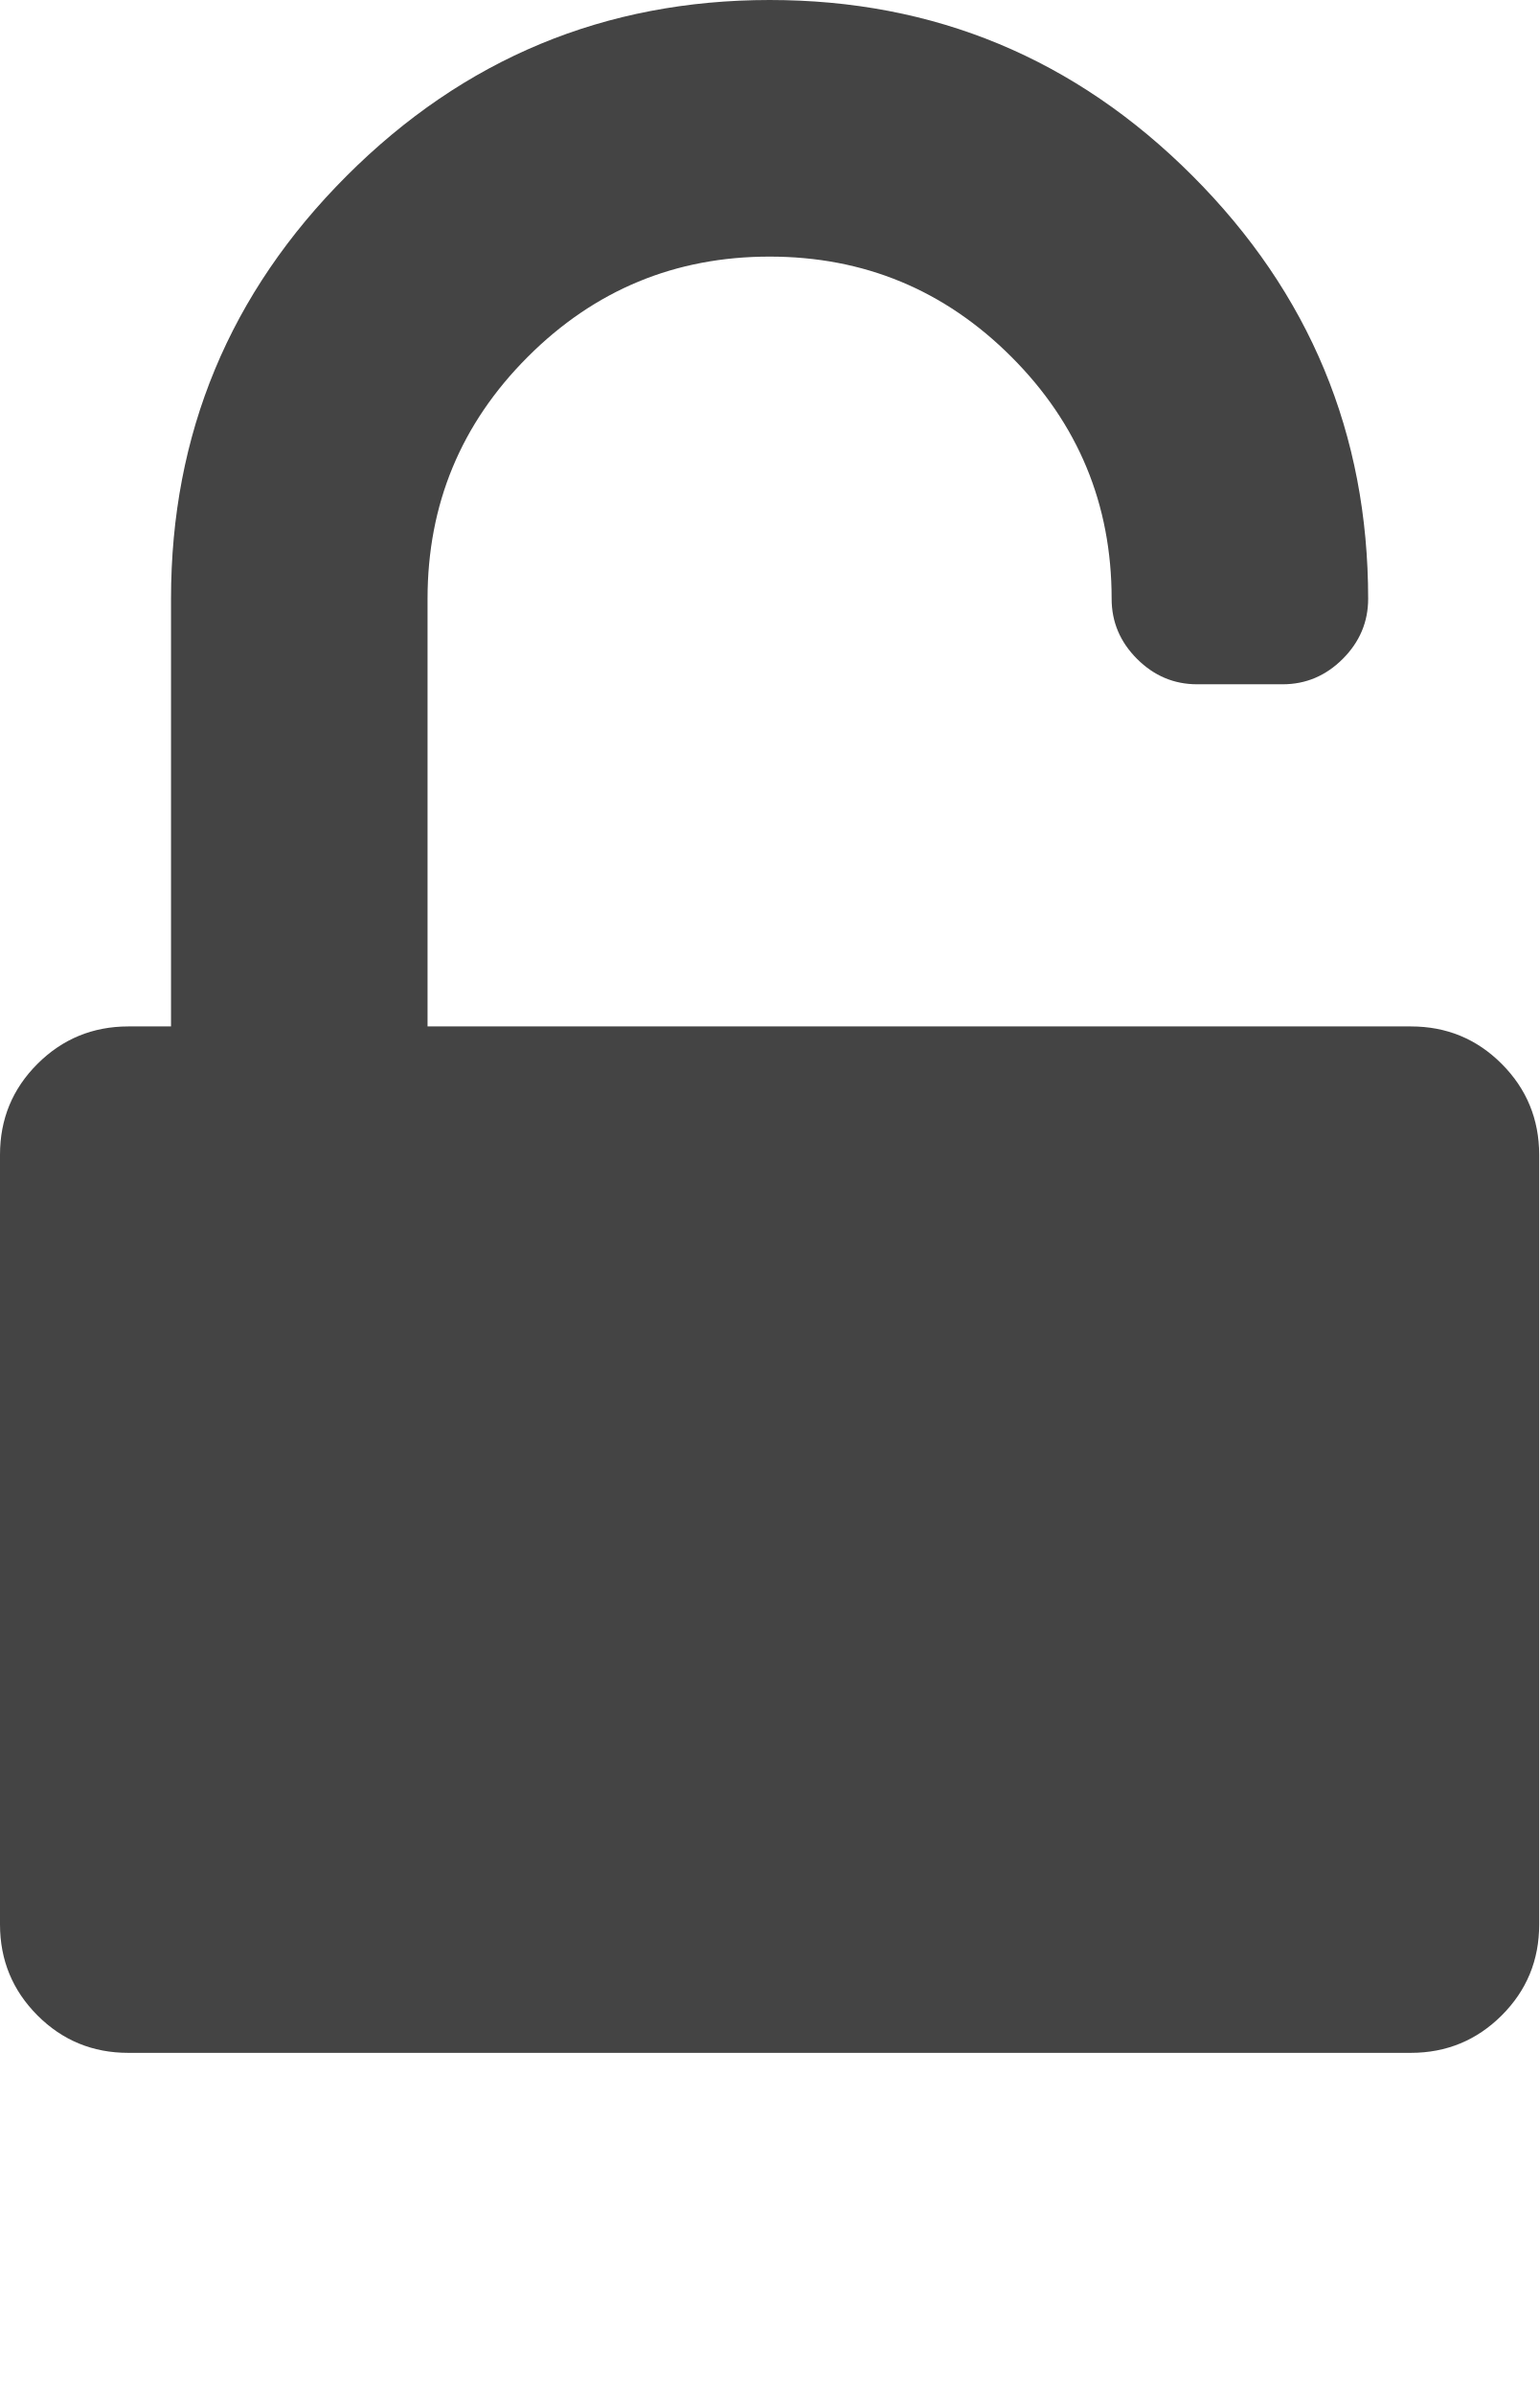
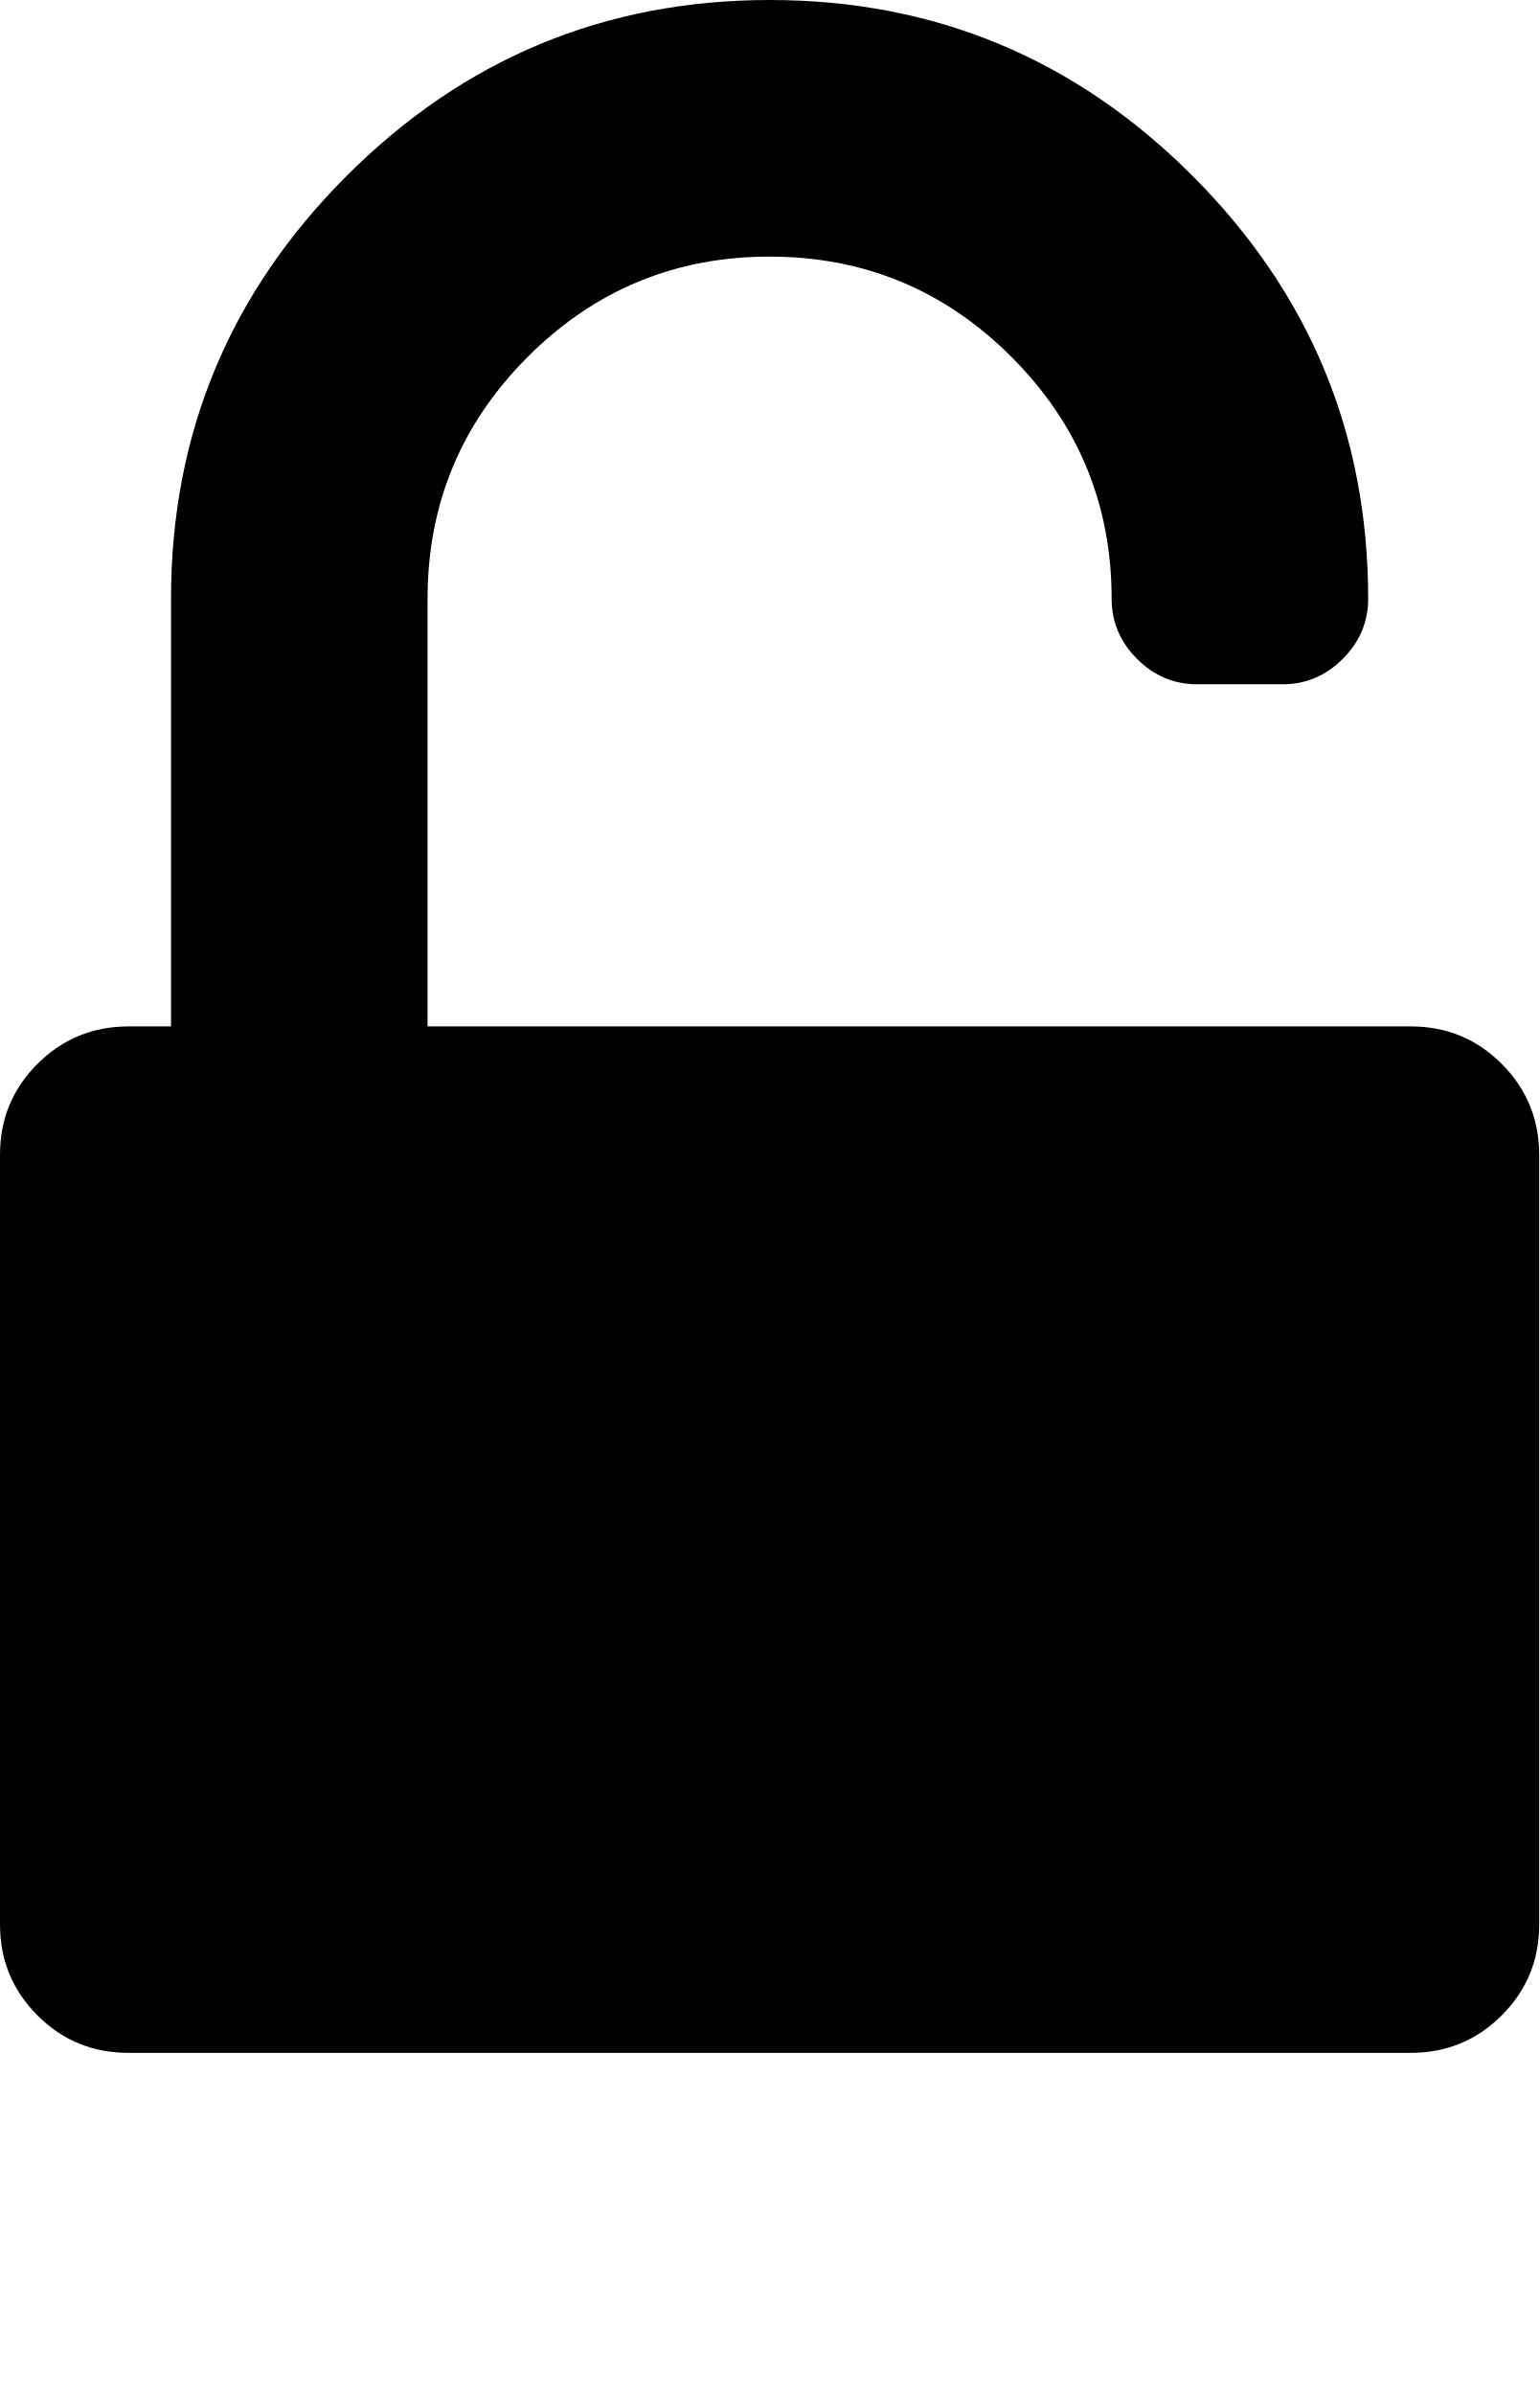
<svg xmlns="http://www.w3.org/2000/svg" version="1.1" width="18" height="28" viewBox="0 0 18 28">
-   <path fill="#444" d="M16.5 12q0.625 0 1.062 0.438t0.438 1.062v9q0 0.625-0.438 1.062t-1.062 0.438h-15q-0.625 0-1.062-0.438t-0.438-1.062v-9q0-0.625 0.438-1.062t1.062-0.438h0.5v-5q0-2.891 2.055-4.945t4.945-2.055 4.945 2.055 2.055 4.945q0 0.406-0.297 0.703t-0.703 0.297h-1q-0.406 0-0.703-0.297t-0.297-0.703q0-1.656-1.172-2.828t-2.828-1.172-2.828 1.172-1.172 2.828v5h11.5z" />
+   <path d="M16.5 12q0.625 0 1.062 0.438t0.438 1.062v9q0 0.625-0.438 1.062t-1.062 0.438h-15q-0.625 0-1.062-0.438t-0.438-1.062v-9q0-0.625 0.438-1.062t1.062-0.438h0.5v-5q0-2.891 2.055-4.945t4.945-2.055 4.945 2.055 2.055 4.945q0 0.406-0.297 0.703t-0.703 0.297h-1q-0.406 0-0.703-0.297t-0.297-0.703q0-1.656-1.172-2.828t-2.828-1.172-2.828 1.172-1.172 2.828v5h11.5z" />
</svg>
